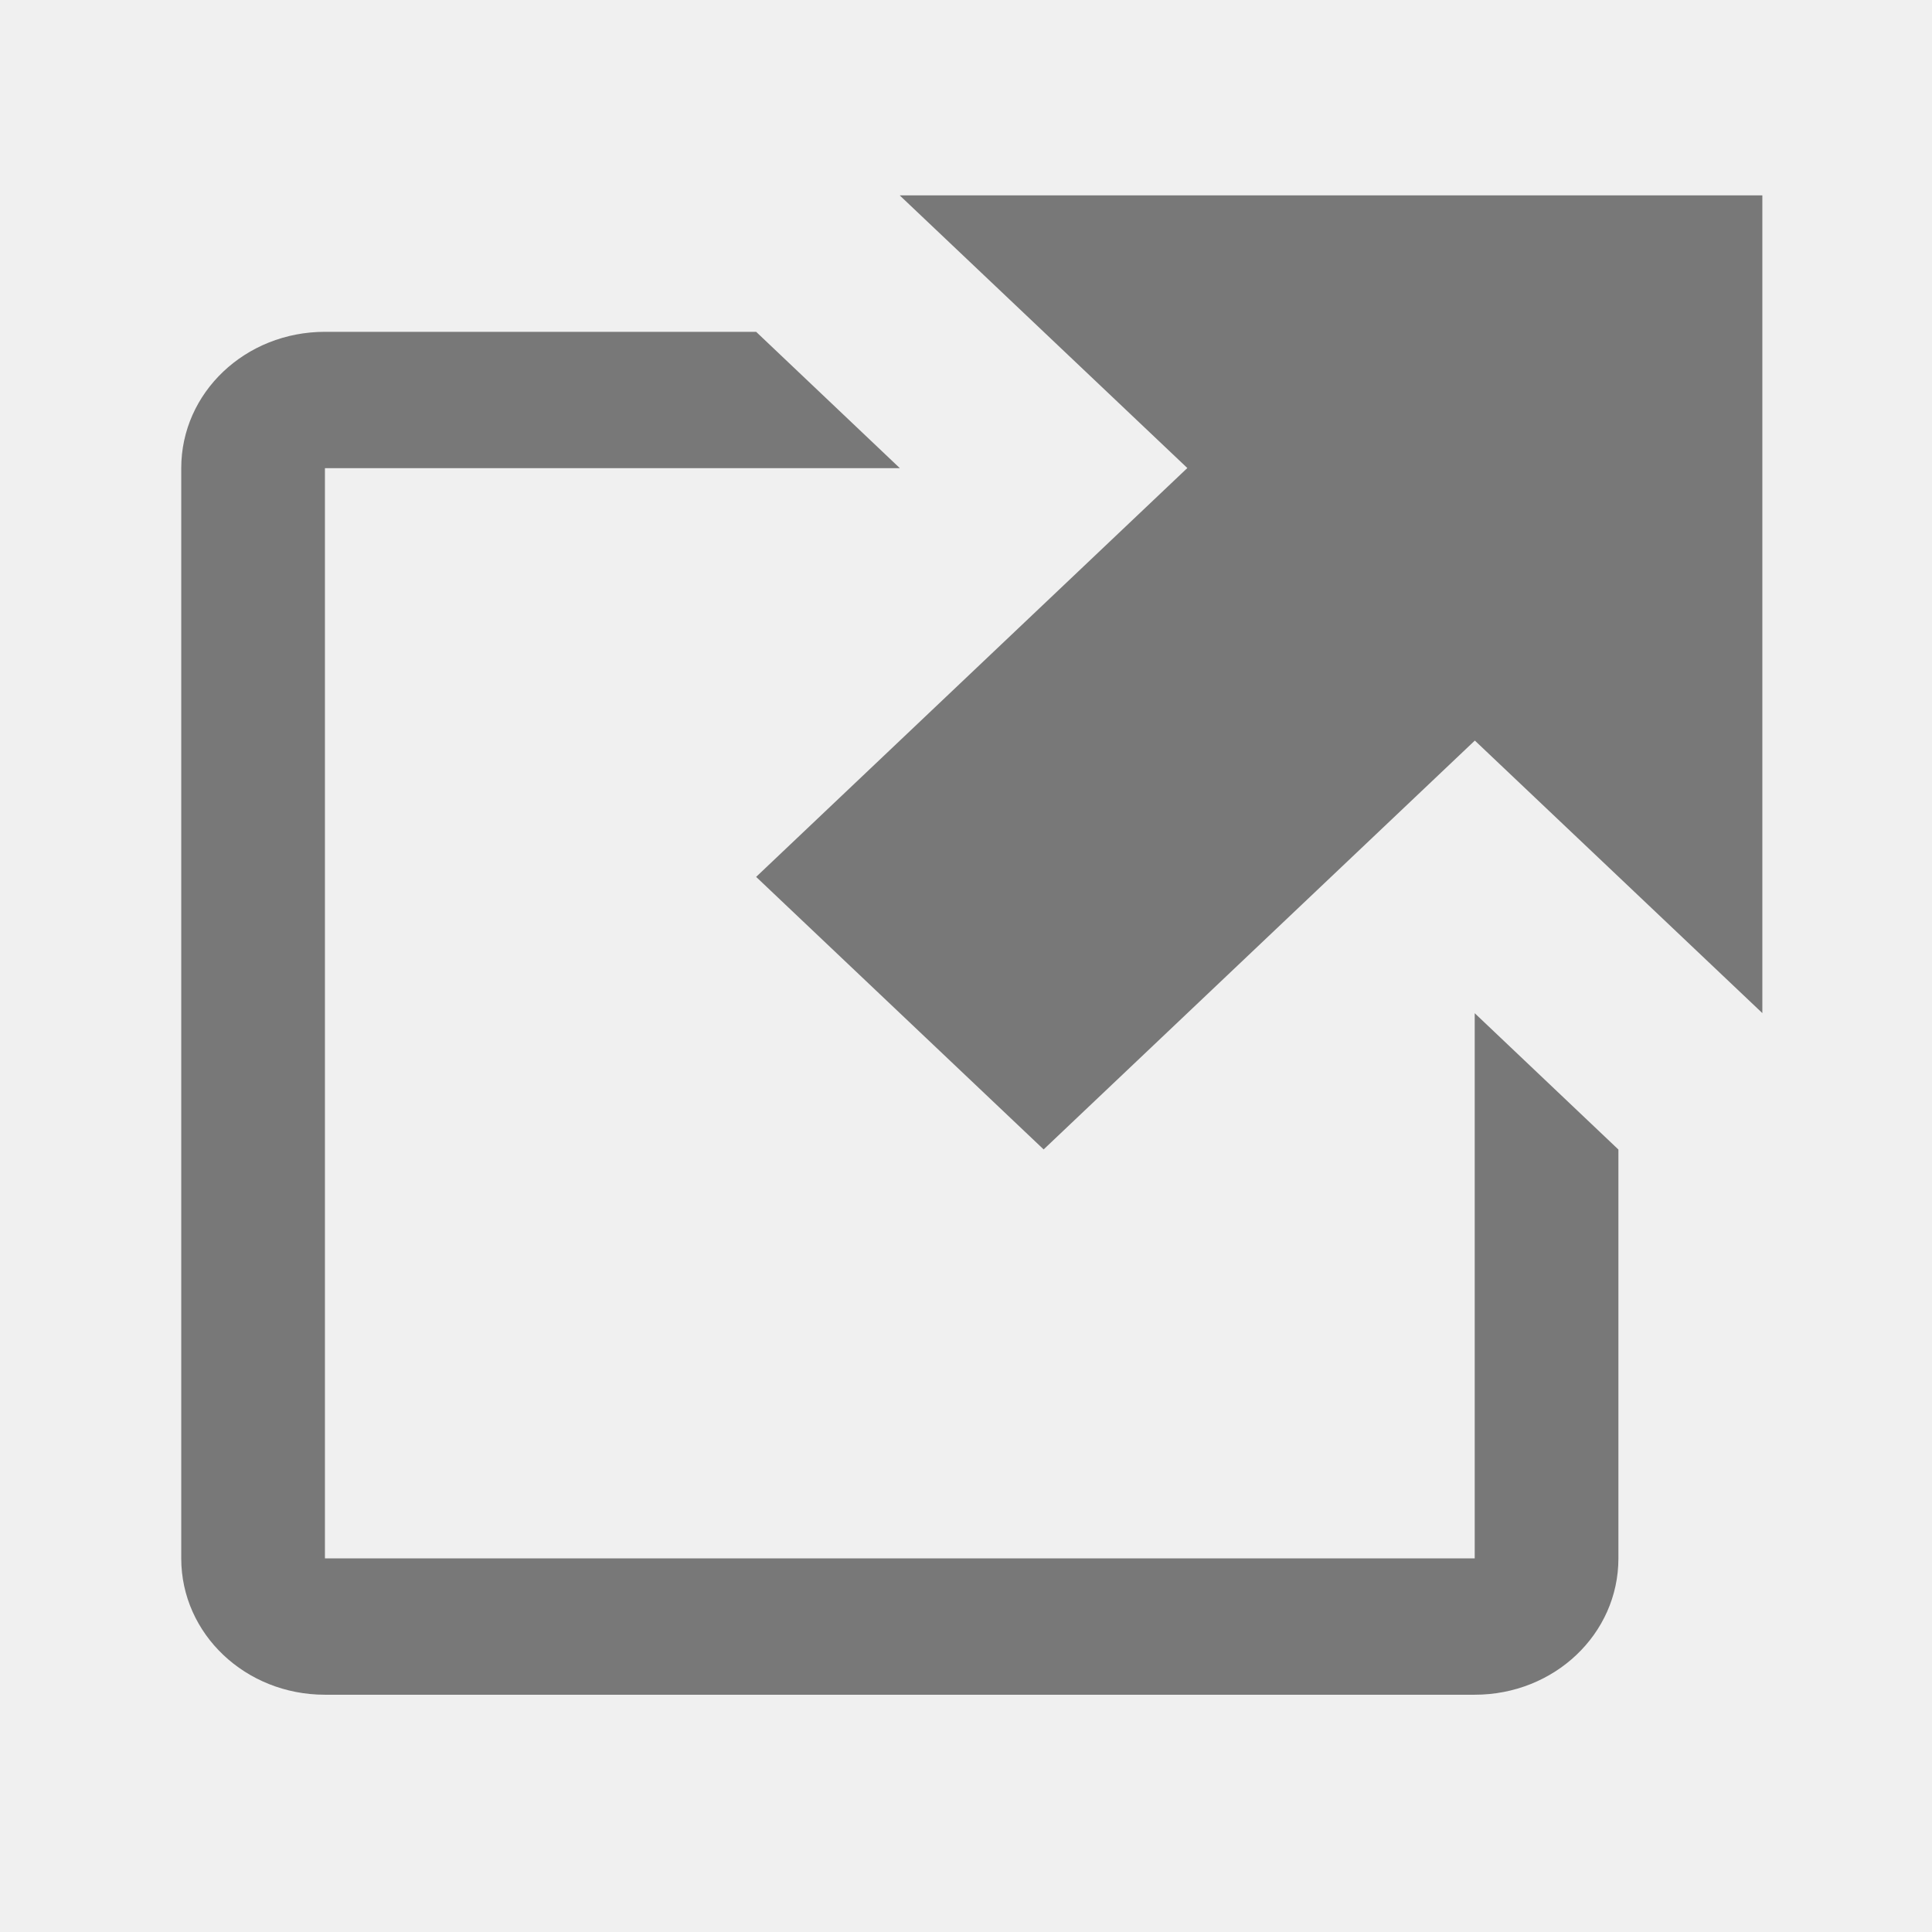
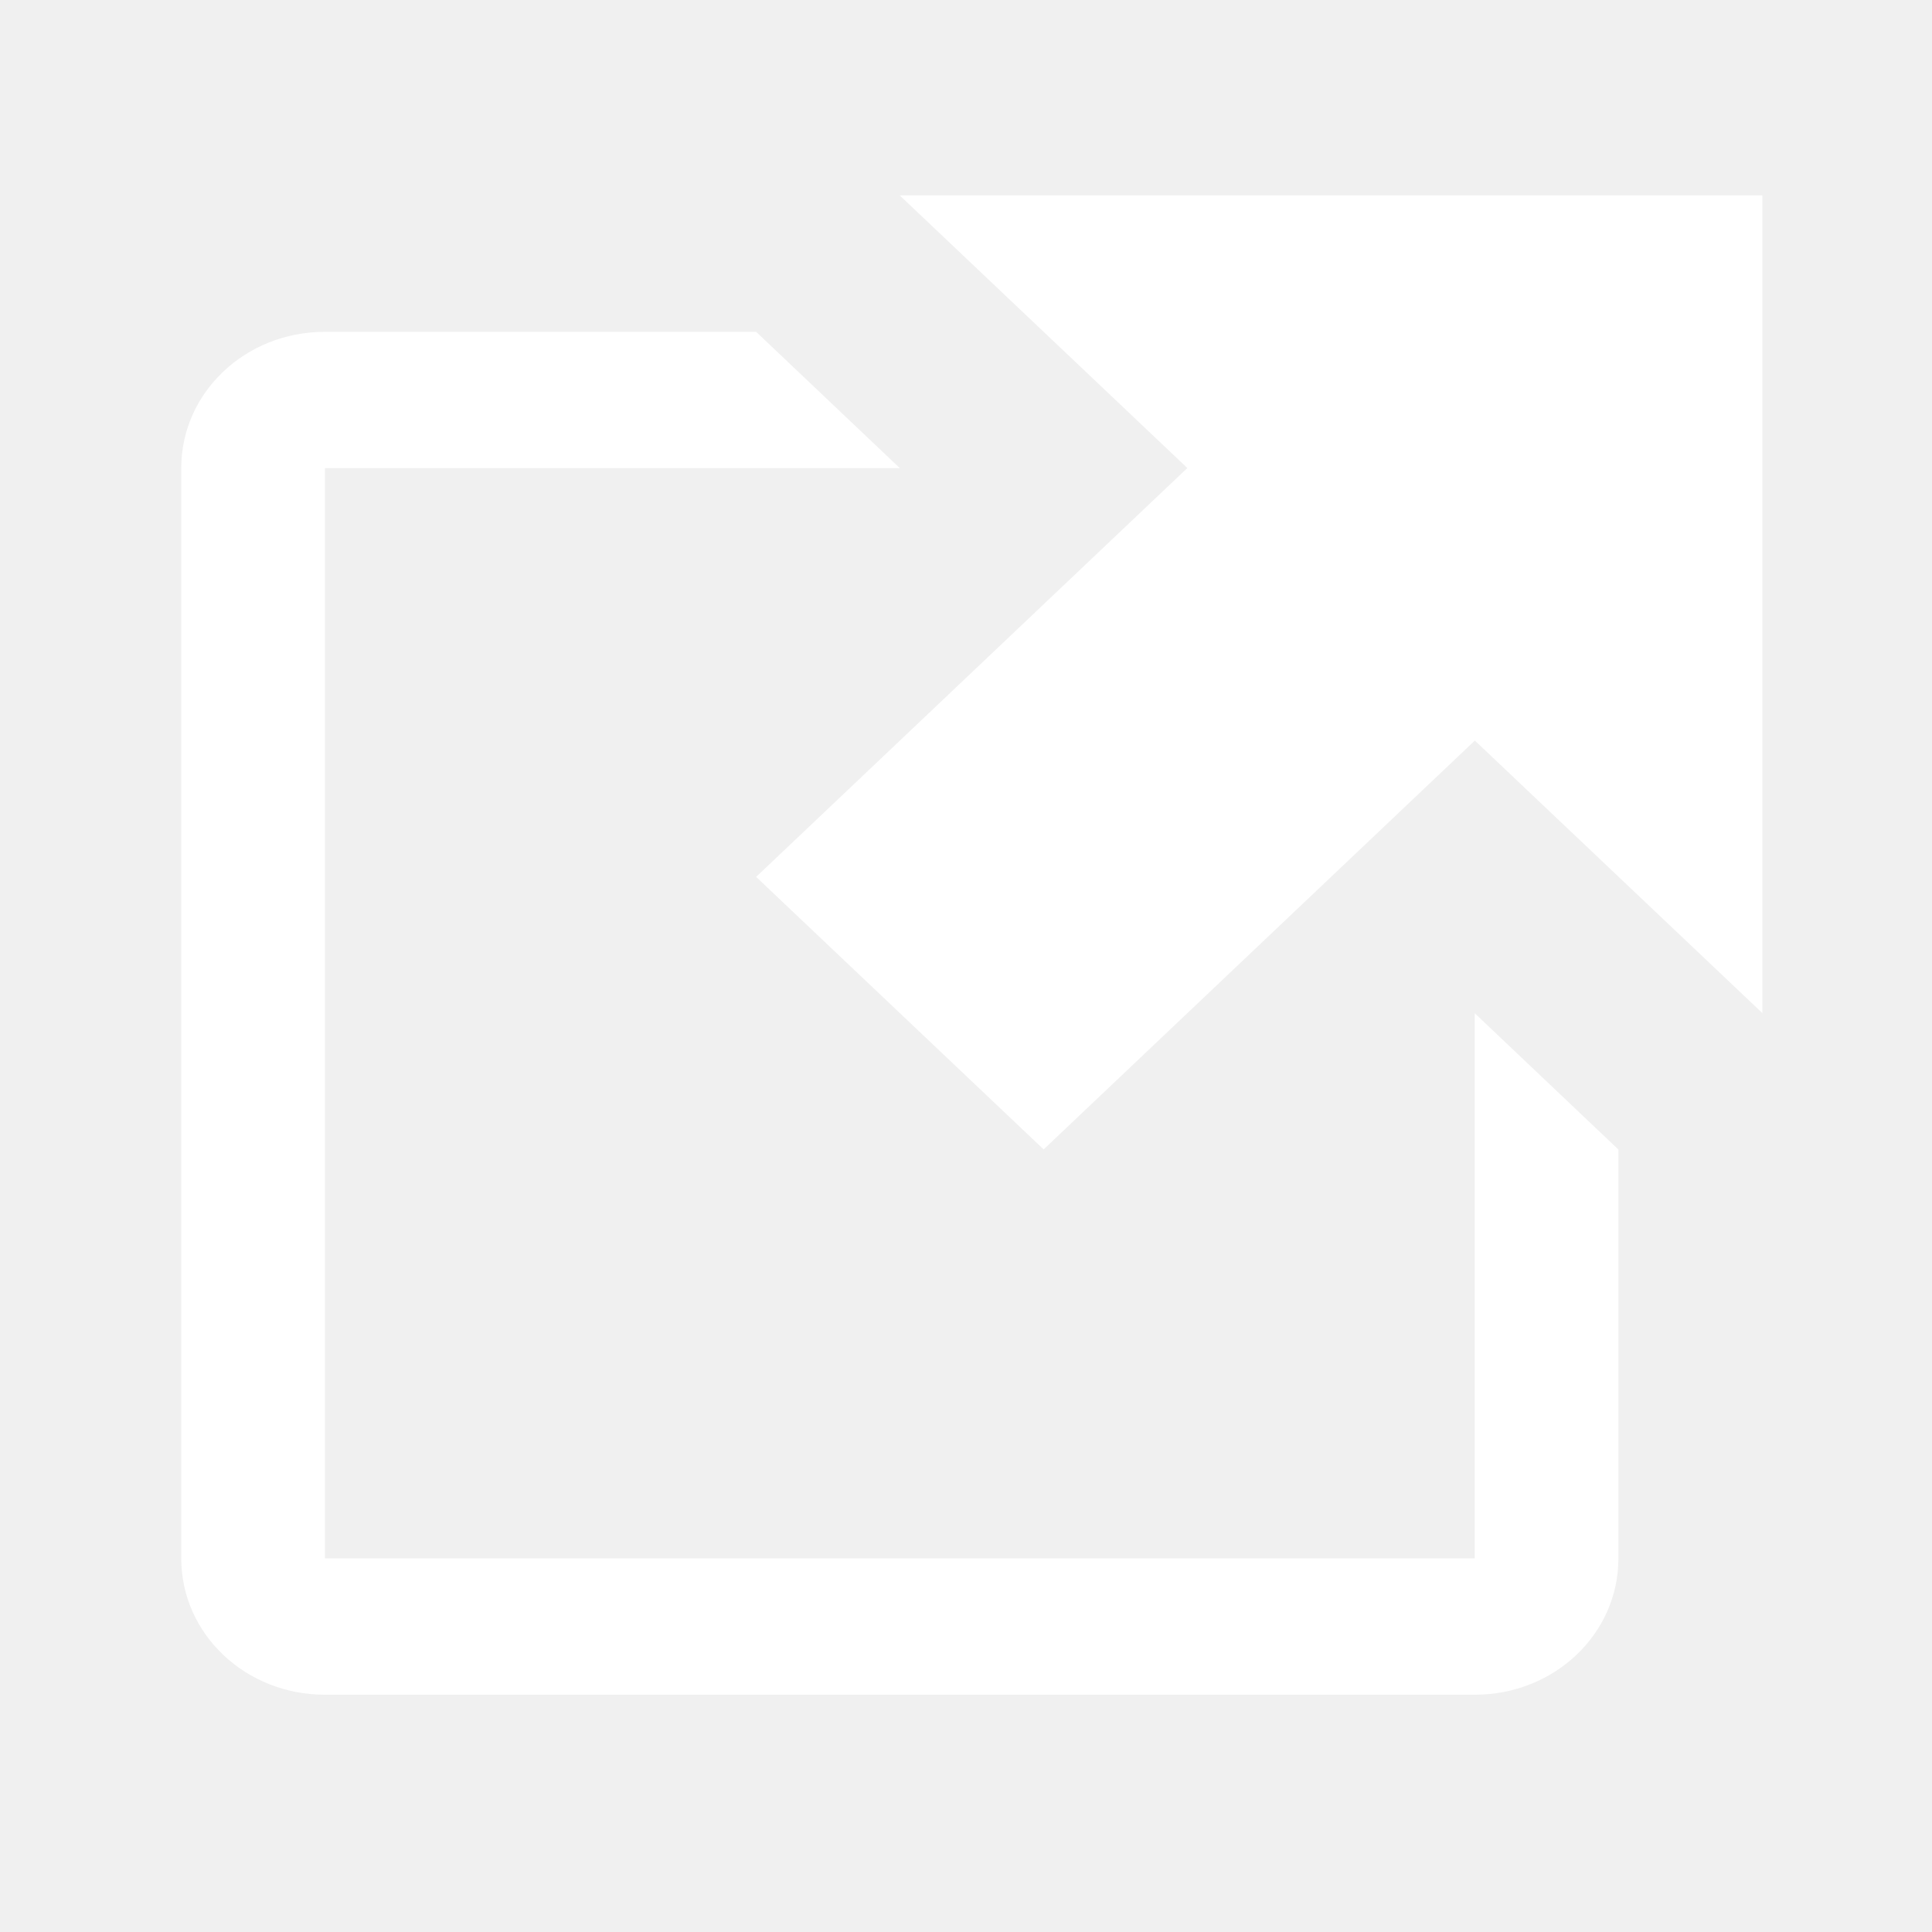
<svg xmlns="http://www.w3.org/2000/svg" height="16" width="16" version="1.1">
-   <path opacity=".5" d="m7.452 1.619 2.381 2.257-3.571 3.386 2.381 2.257 3.571-3.386 2.381 2.257v-6.772h-7.142zm-4.761 1.129c-0.659 0-1.19 0.503-1.19 1.129v9.029c0 0.625 0.531 1.129 1.19 1.129h9.522c0.659 0 1.19-0.503 1.19-1.129v-3.386l-1.19-1.129v4.515h-9.522v-9.029h4.761l-1.19-1.129h-3.571z" />
+   <path d="m7.452 1.619 2.381 2.257-3.571 3.386 2.381 2.257 3.571-3.386 2.381 2.257v-6.772h-7.142zm-4.761 1.129c-0.659 0-1.19 0.503-1.19 1.129v9.029c0 0.625 0.531 1.129 1.19 1.129h9.522c0.659 0 1.19-0.503 1.19-1.129v-3.386l-1.19-1.129v4.515h-9.522v-9.029h4.761l-1.19-1.129h-3.571z" fill="#fff" />
</svg>
